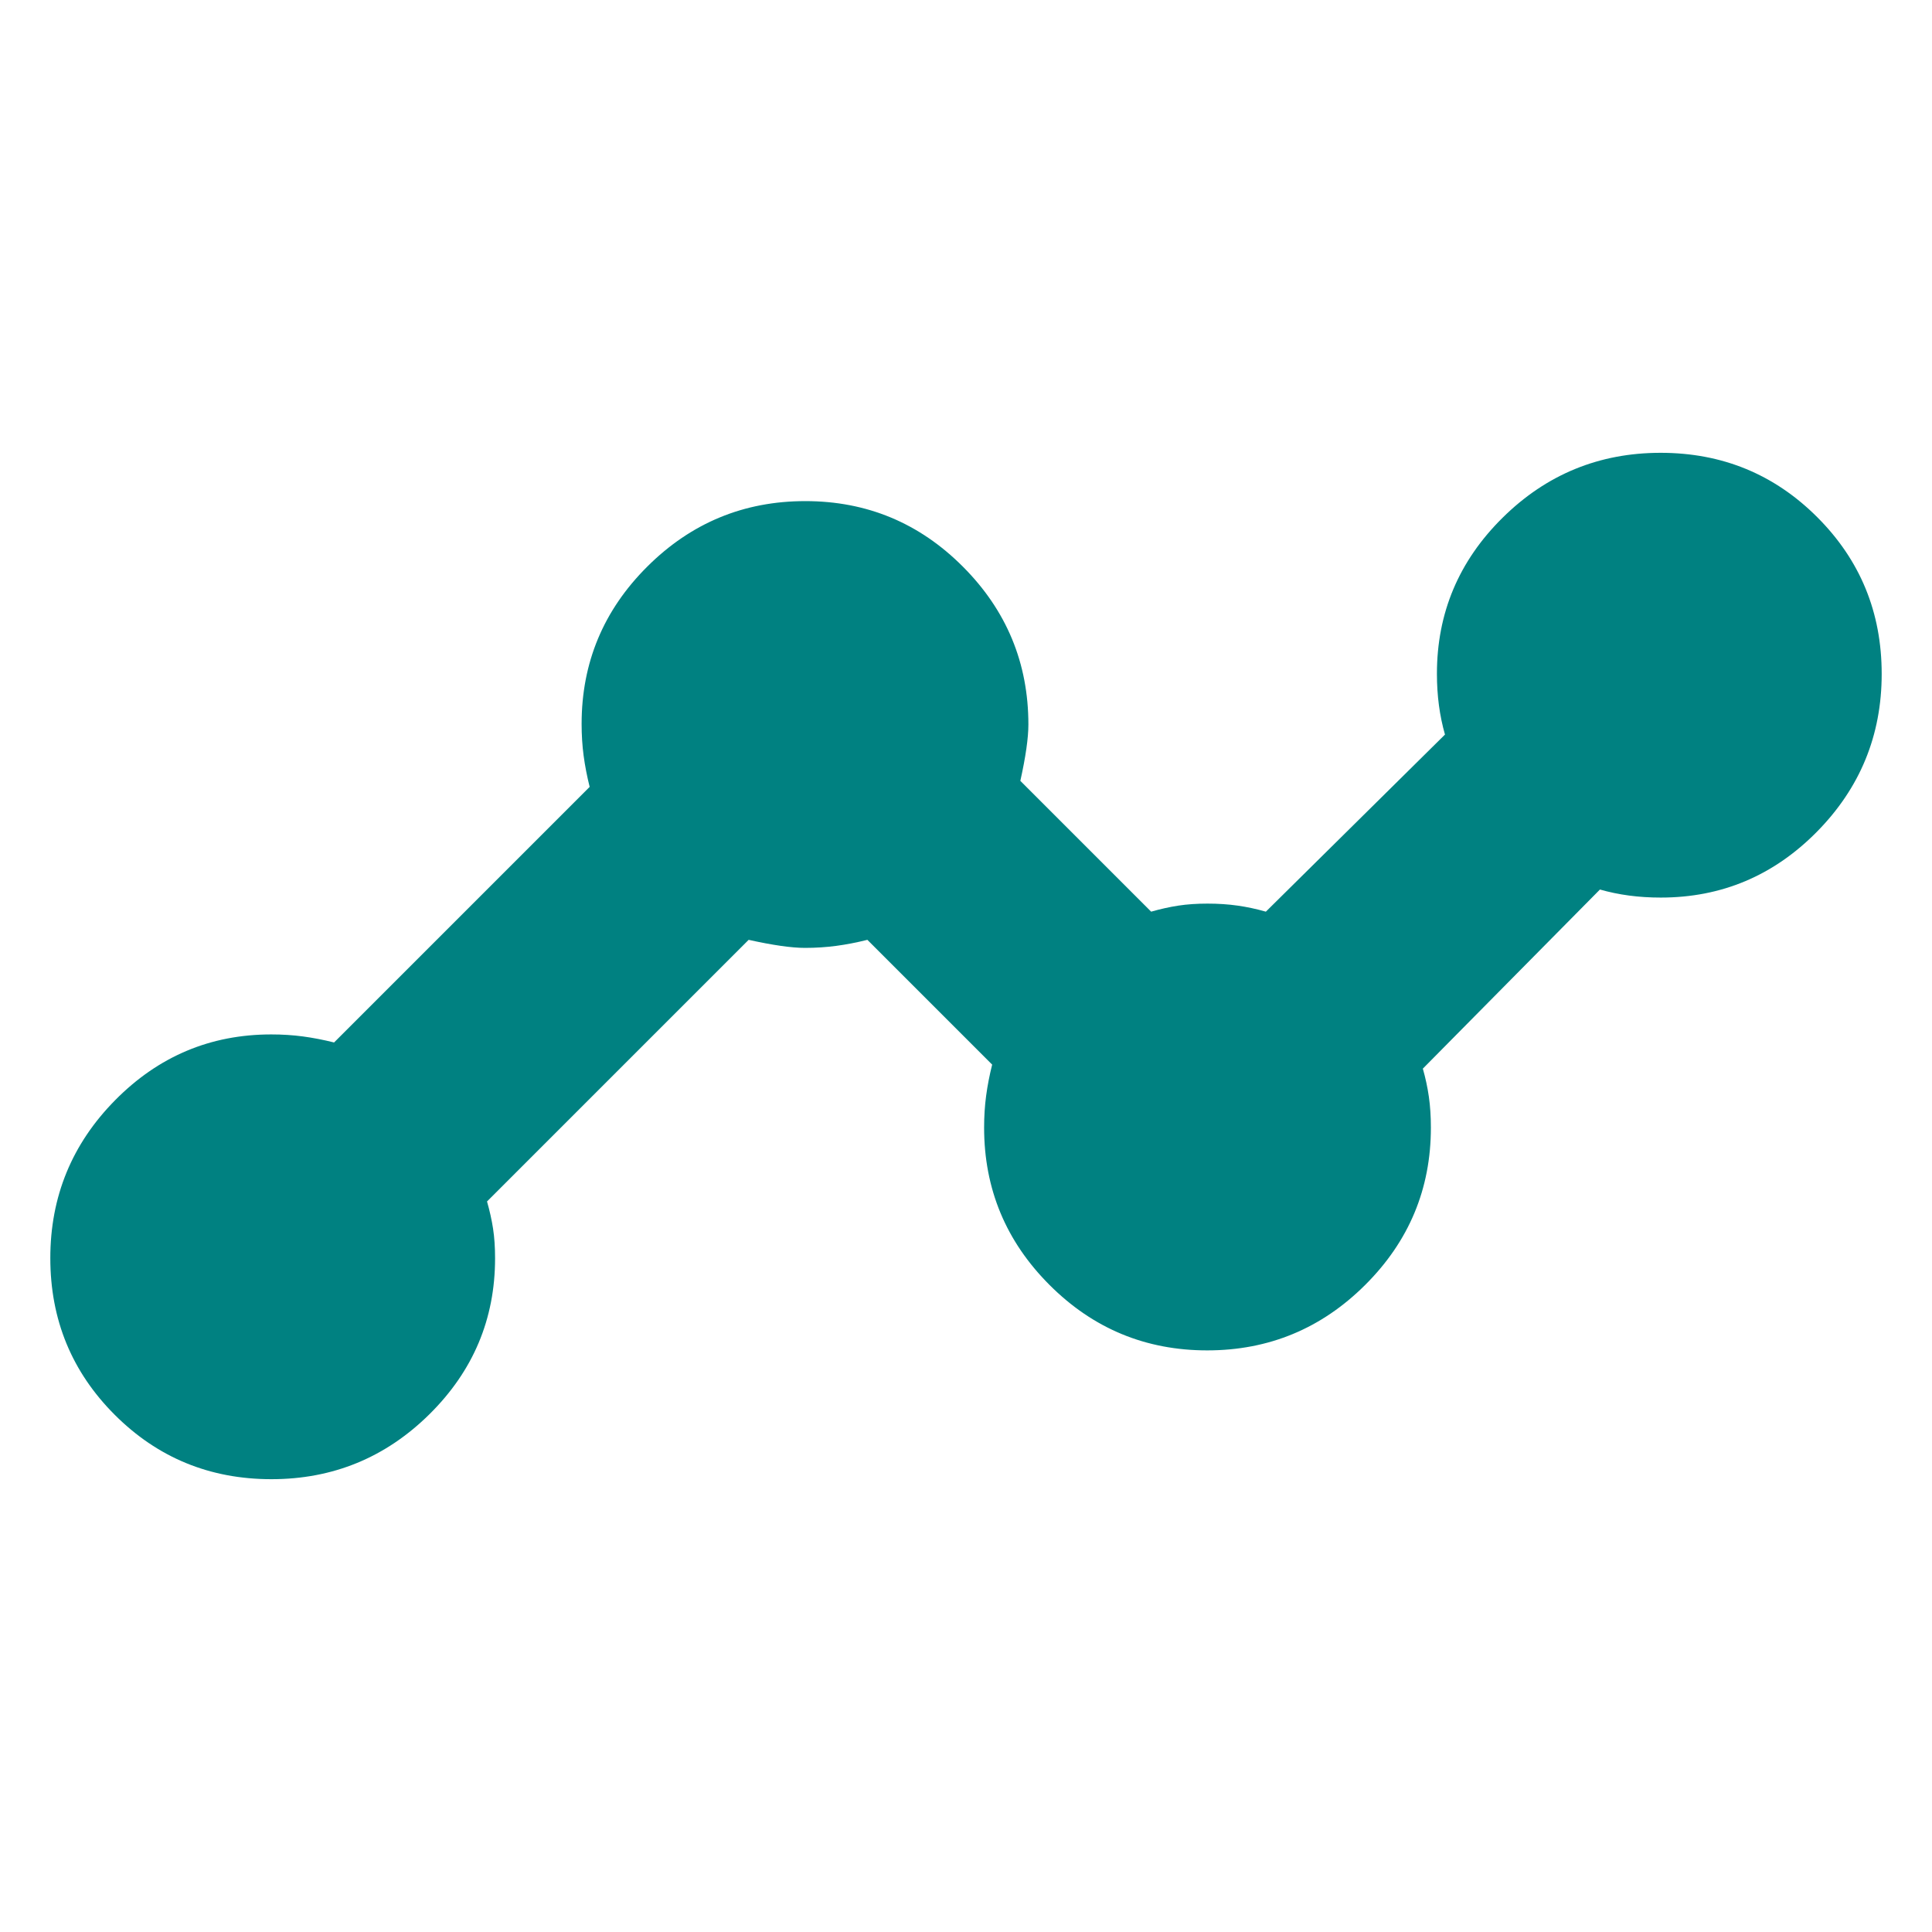
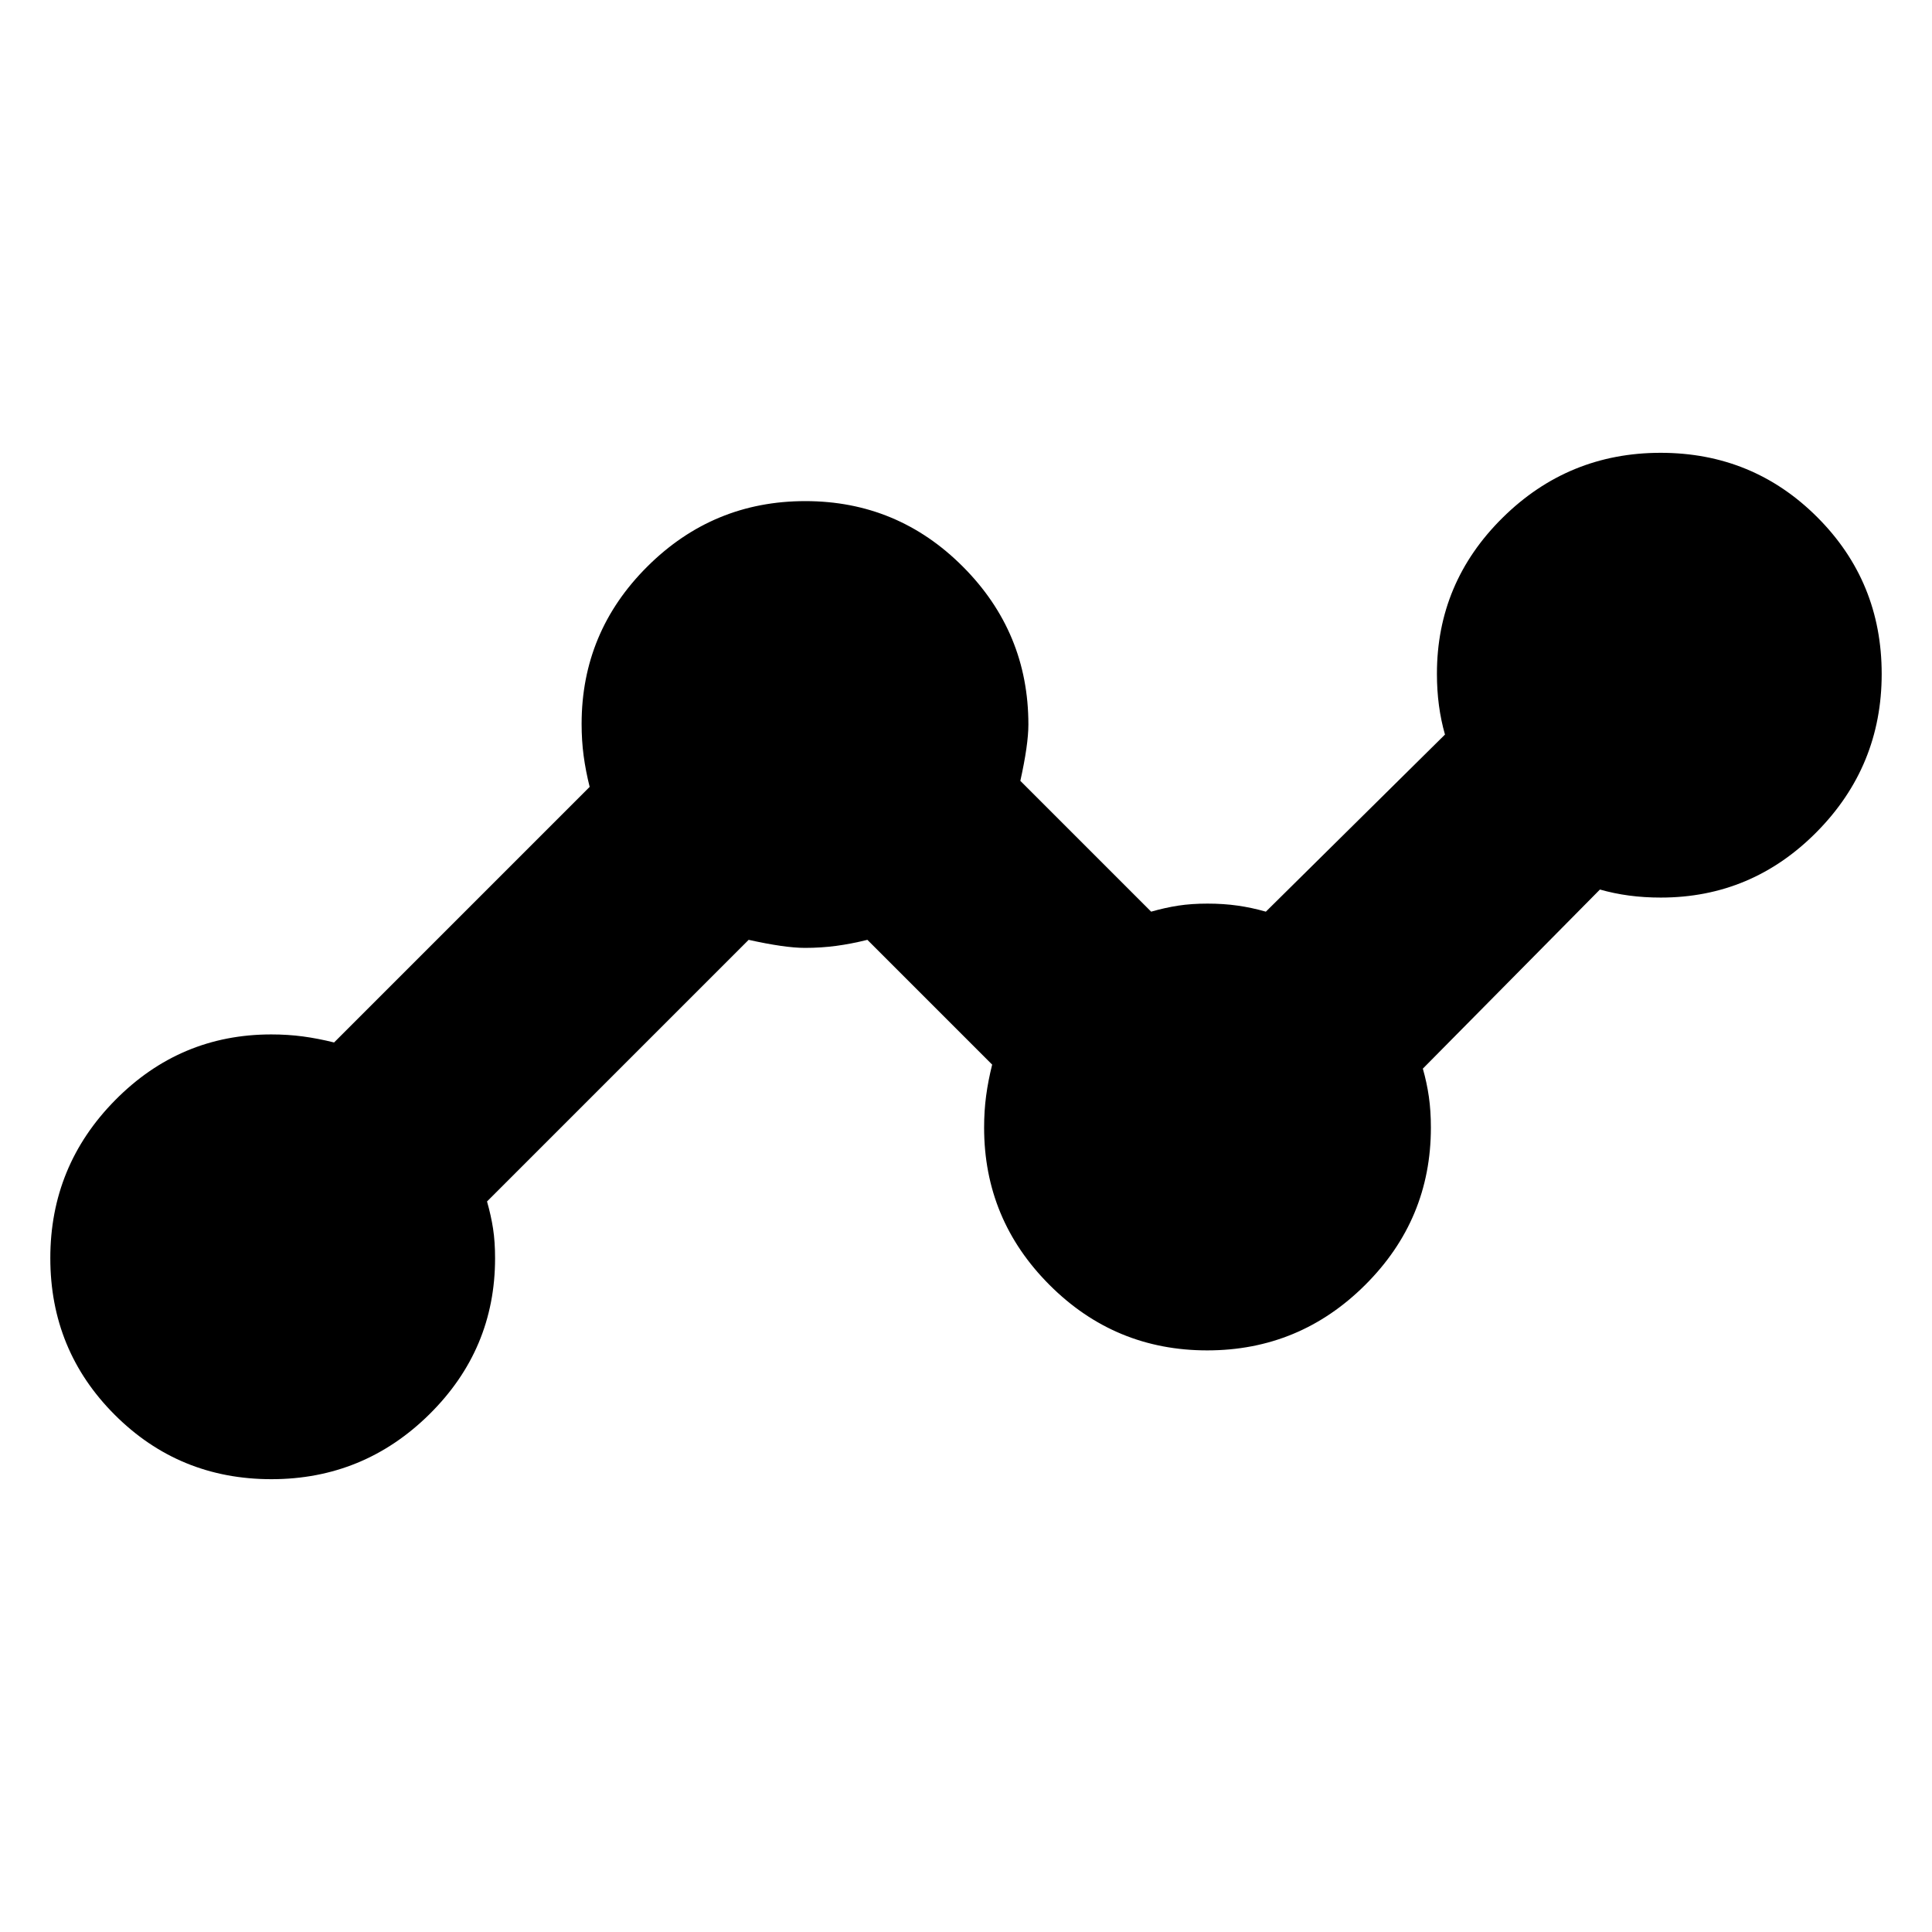
- <svg xmlns="http://www.w3.org/2000/svg" height="24px" viewBox="0 -960 960 960" width="24px" fill="#008181">
+ <svg xmlns="http://www.w3.org/2000/svg" height="24px" viewBox="0 -960 960 960" width="24px" class="branded-icon">
  <path d="M134.85-225Q89-225 57-257q-32-32-32-77.85 0-45.85 32.24-78.5Q89.49-446 134.77-446q8.23 0 15.73 1t15.5 3l127-127q-2-8-3-15.5t-1-15.8q0-45.67 32.65-78.18Q354.3-711 400.15-711t78.35 32.61Q511-645.79 511-600q0 10-4 28l65 65q7-2 13.5-3t14.5-1q8 0 15 1t14 3l89-88q-2-7-3-14.5t-1-15.73q0-45.28 32.65-77.53Q779.3-735 825.15-735T903-703q32 32 32 77.85 0 45.85-32.24 78.5Q870.51-514 825.23-514q-8.23 0-15.73-1t-14.5-3l-88 89q2 7 3 14t1 15.3q0 45.67-32.65 78.18Q645.7-289 599.85-289t-78.35-32.52Q489-354.03 489-399.7q0-8.3 1-15.8t3-15.5l-62-62q-8 2-15.5 3t-15.5 1q-10 0-28-4L242-363q2 7 3 13.5t1 14.73q0 45.28-32.65 77.53Q180.7-225 134.85-225Z" />
</svg>
